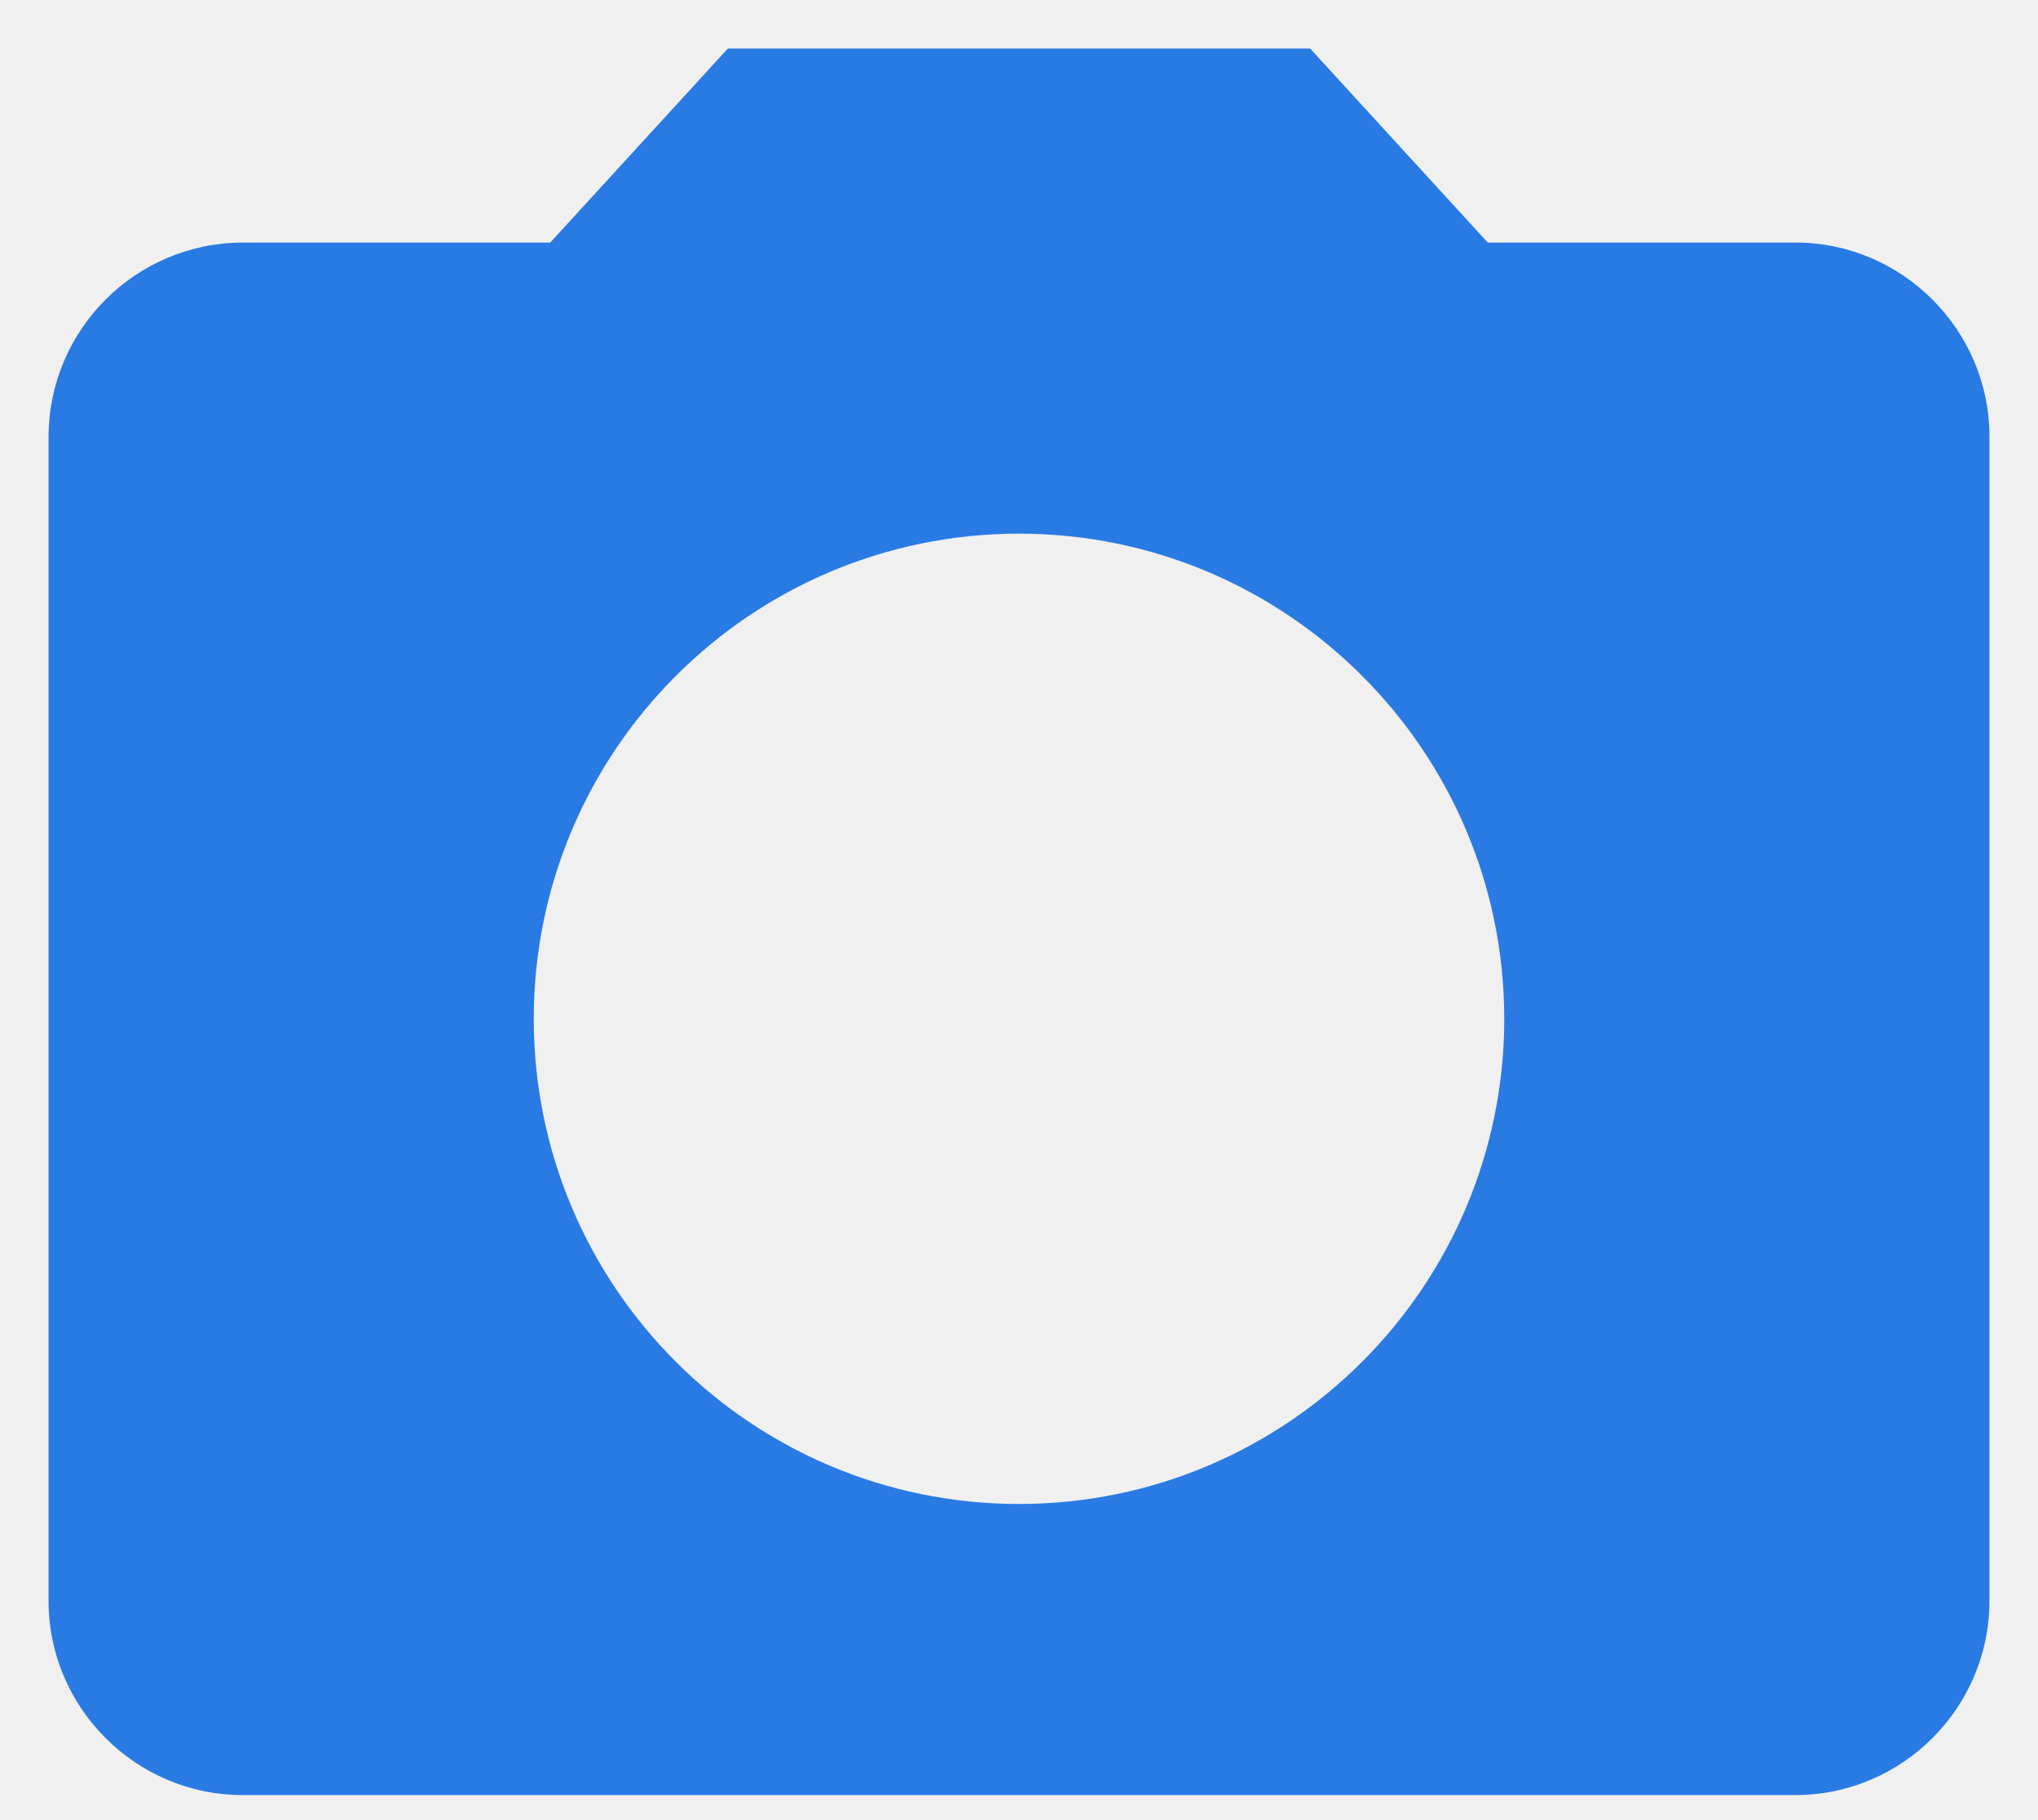
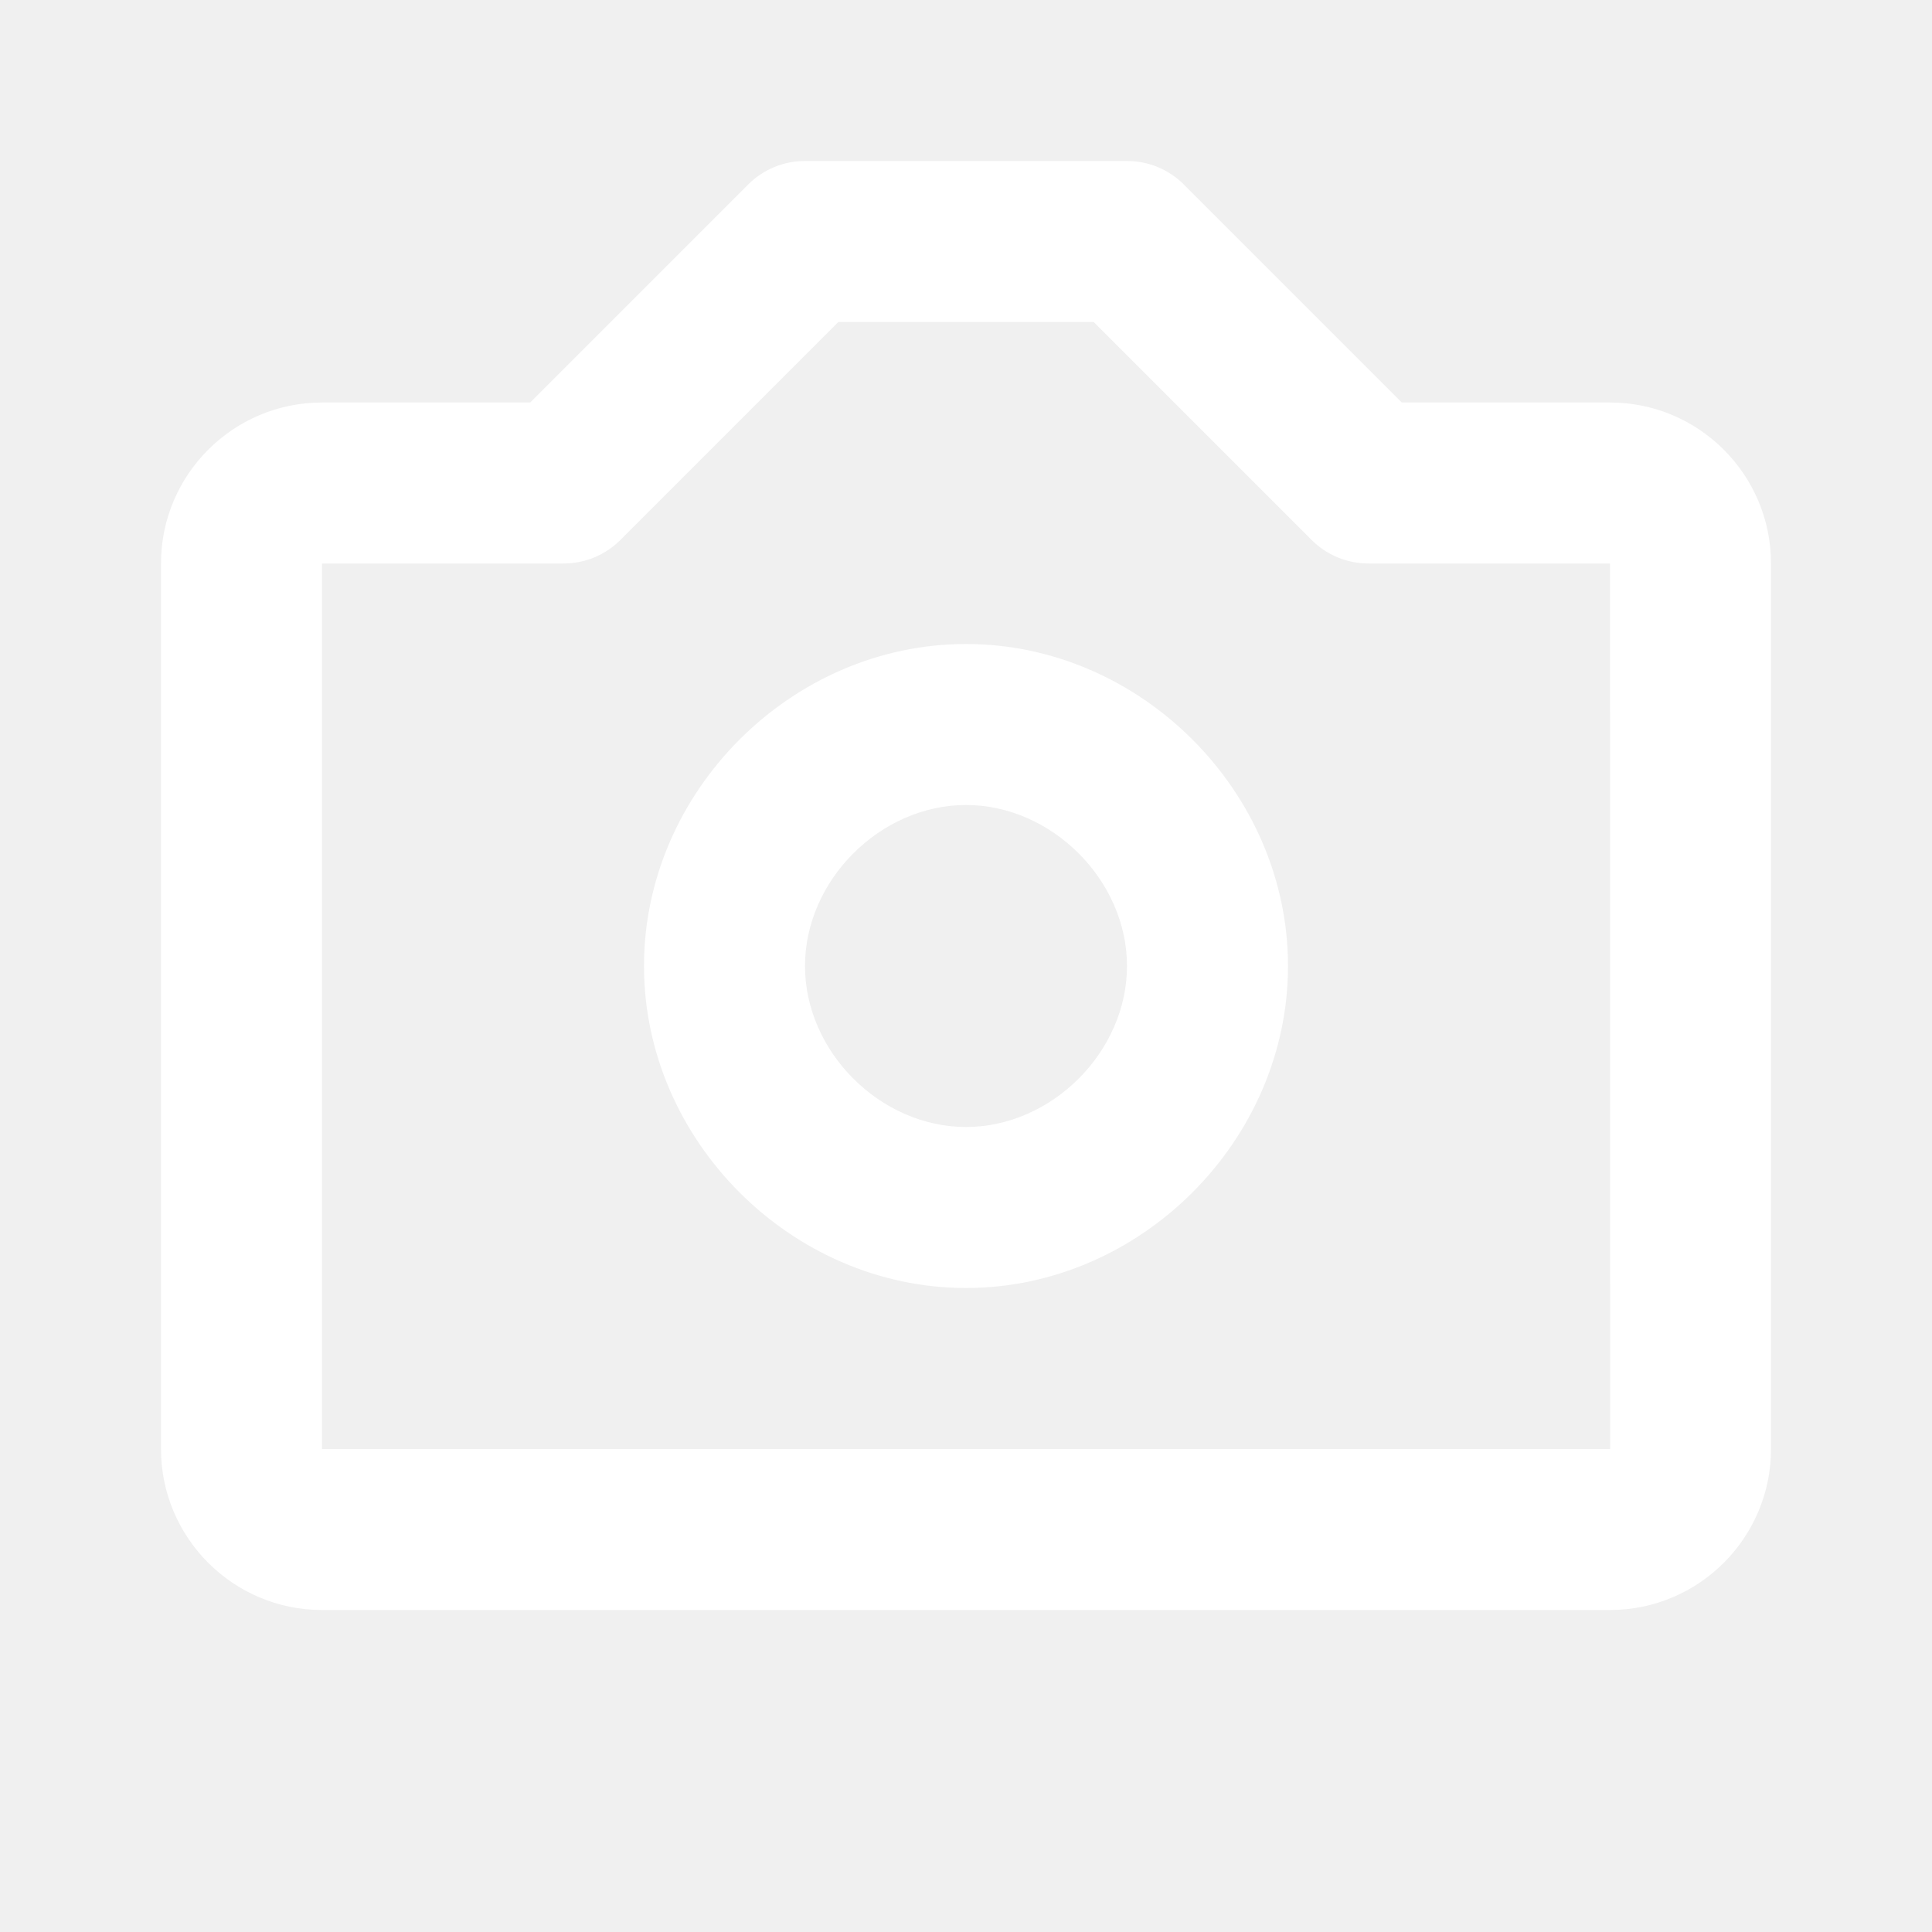
- <svg xmlns="http://www.w3.org/2000/svg" width="28" height="25" fill="none">
-   <path d="M10 .667L7.56 3.333H3.333A2.675 2.675 0 00.667 6v16c0 1.467 1.2 2.667 2.666 2.667h21.334c1.466 0 2.666-1.2 2.666-2.667V6c0-1.467-1.2-2.667-2.666-2.667H20.44L18 .667h-8zm4 20A6.669 6.669 0 017.333 14 6.67 6.67 0 0114 7.333 6.67 6.67 0 0120.667 14 6.67 6.67 0 0114 20.667z" fill="#2A7AE4" />
+ <svg xmlns="http://www.w3.org/2000/svg" width="24" height="24" fill="#fff">
+   <path d="M12 8c-2.168 0-4 1.832-4 4s1.832 4 4 4 4-1.832 4-4-1.832-4-4-4zm0 6c-1.065 0-2-.935-2-2s.935-2 2-2 2 .935 2 2-.935 2-2 2z" />
+   <path d="M20 5h-2.586l-2.707-2.707A.996.996 0 0014 2h-4a.996.996 0 00-.707.293L6.586 5H4c-1.103 0-2 .897-2 2v11c0 1.103.897 2 2 2h16c1.103 0 2-.897 2-2V7c0-1.103-.897-2-2-2zM4 18V7h3c.266 0 .52-.105.707-.293L10.414 4h3.172l2.707 2.707A.996.996 0 0017 7h3l.002 11H4z" />
</svg>
